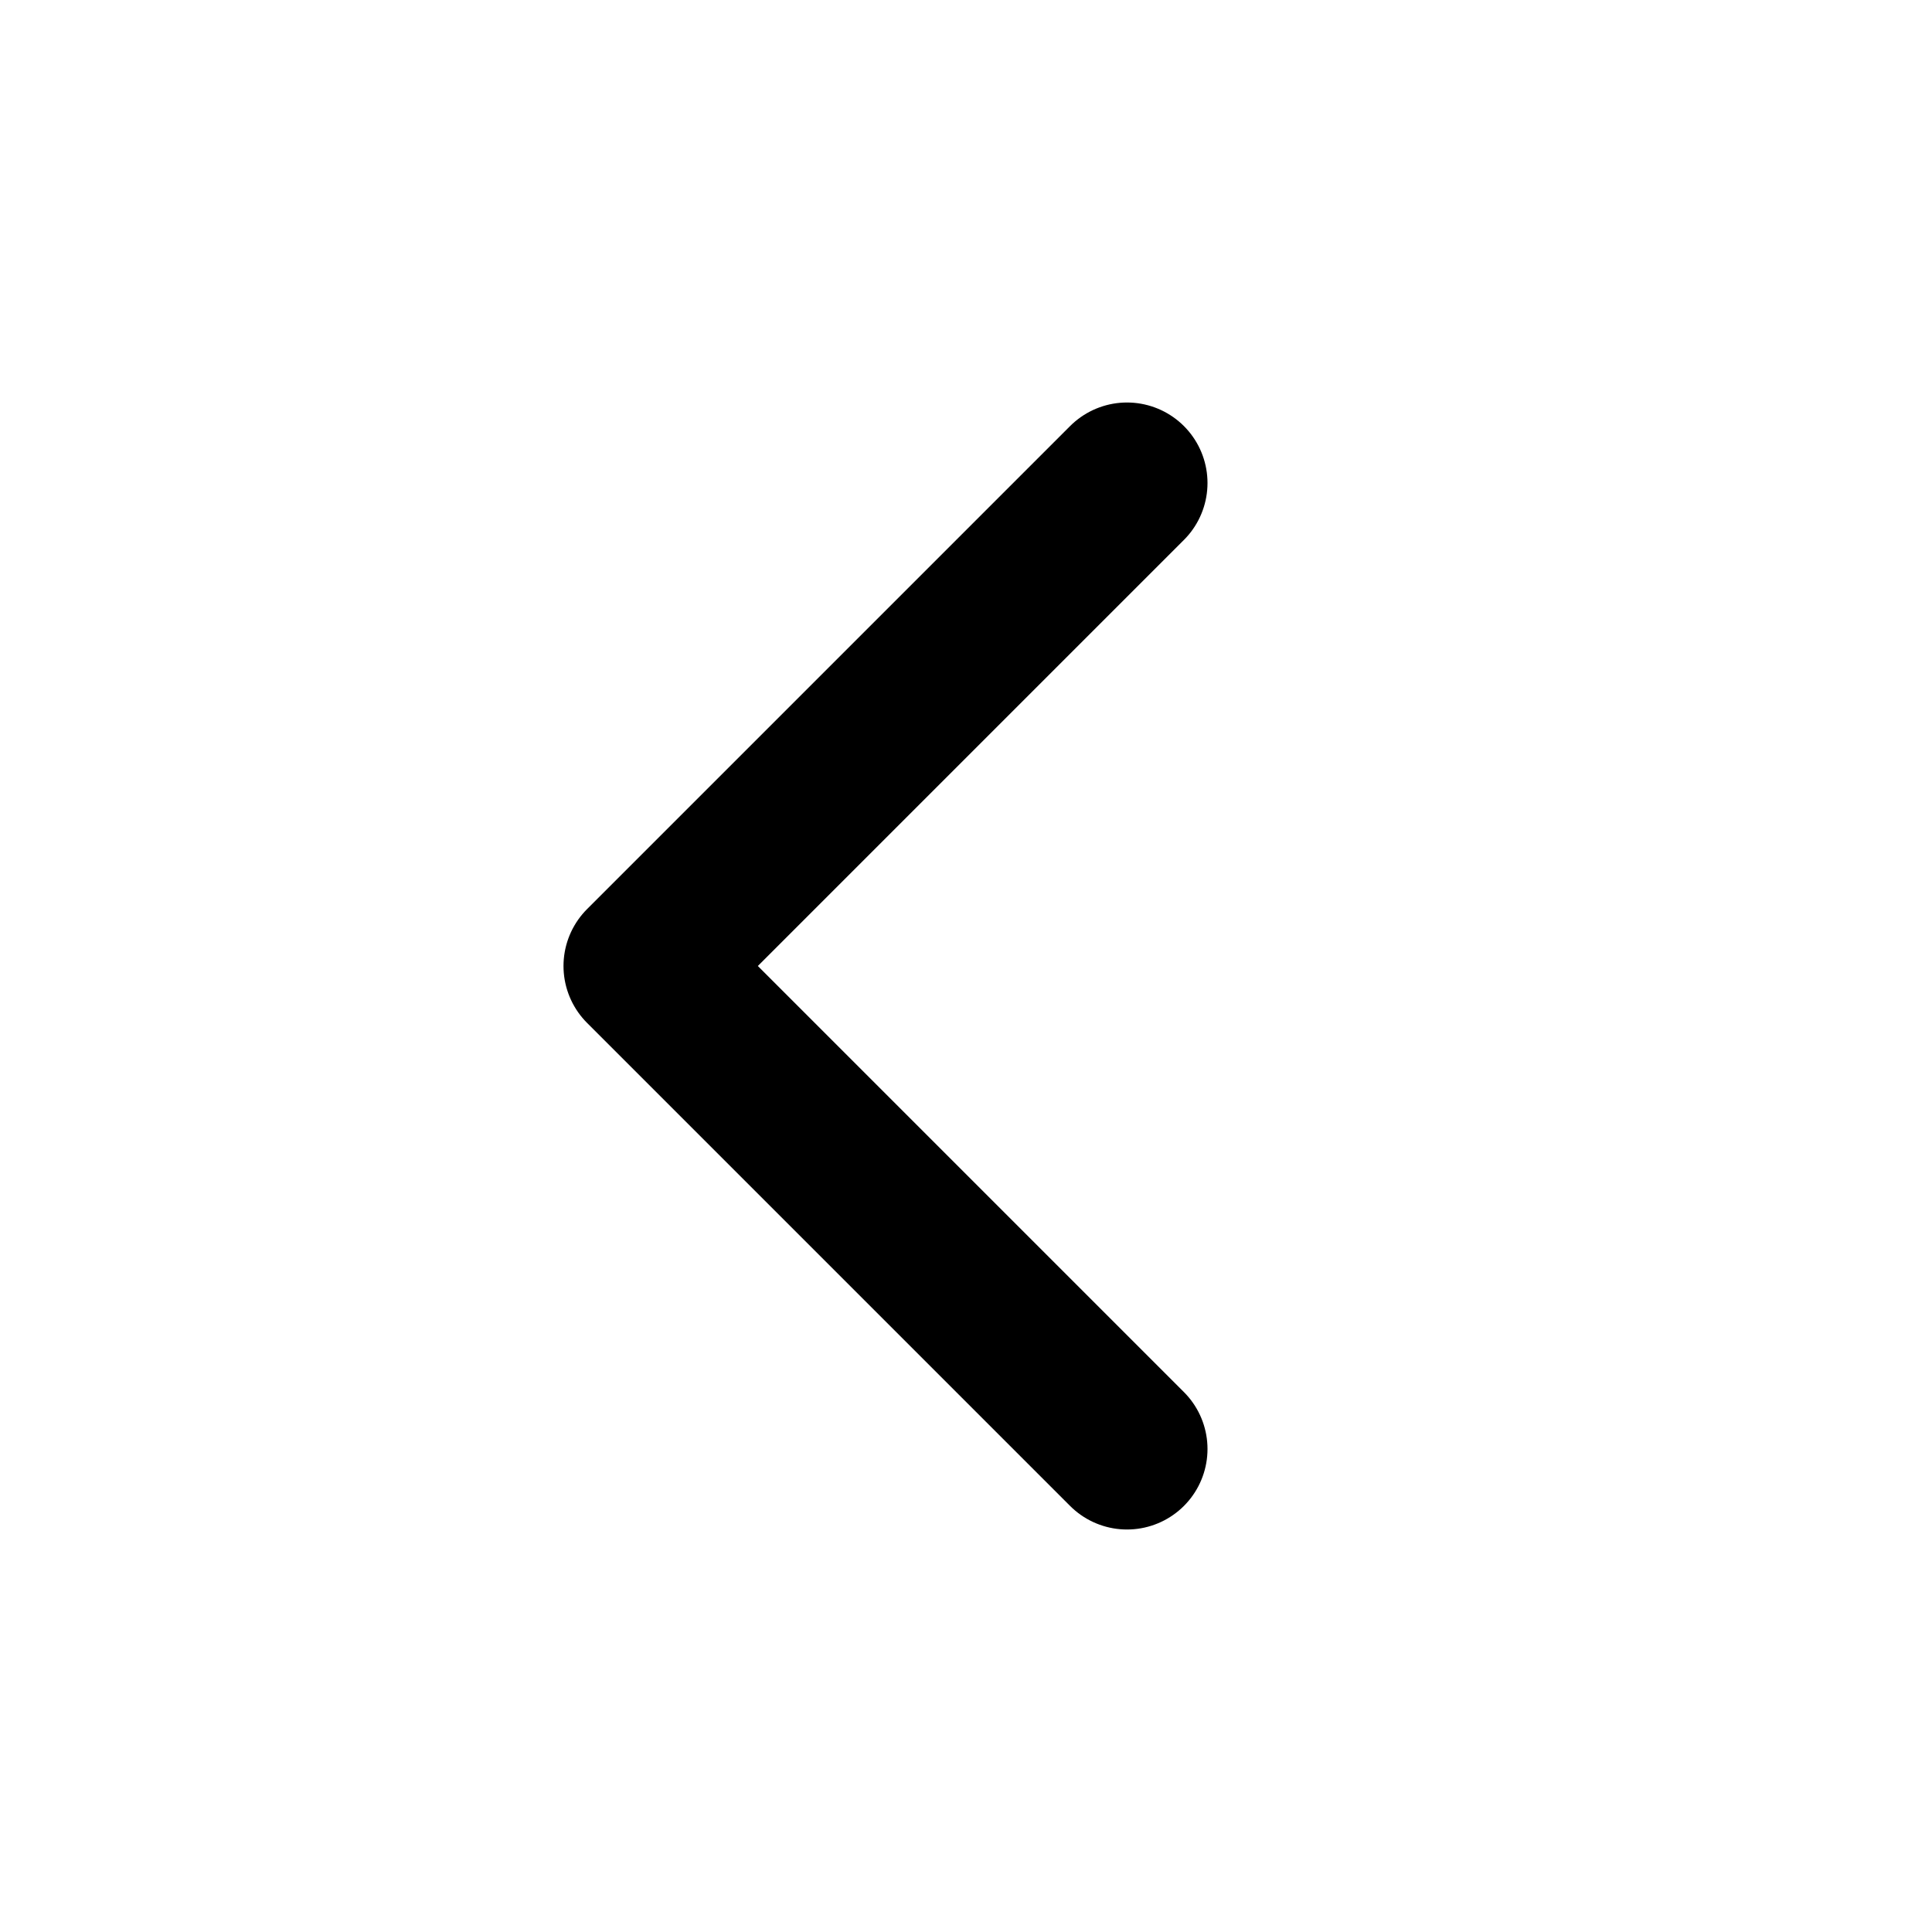
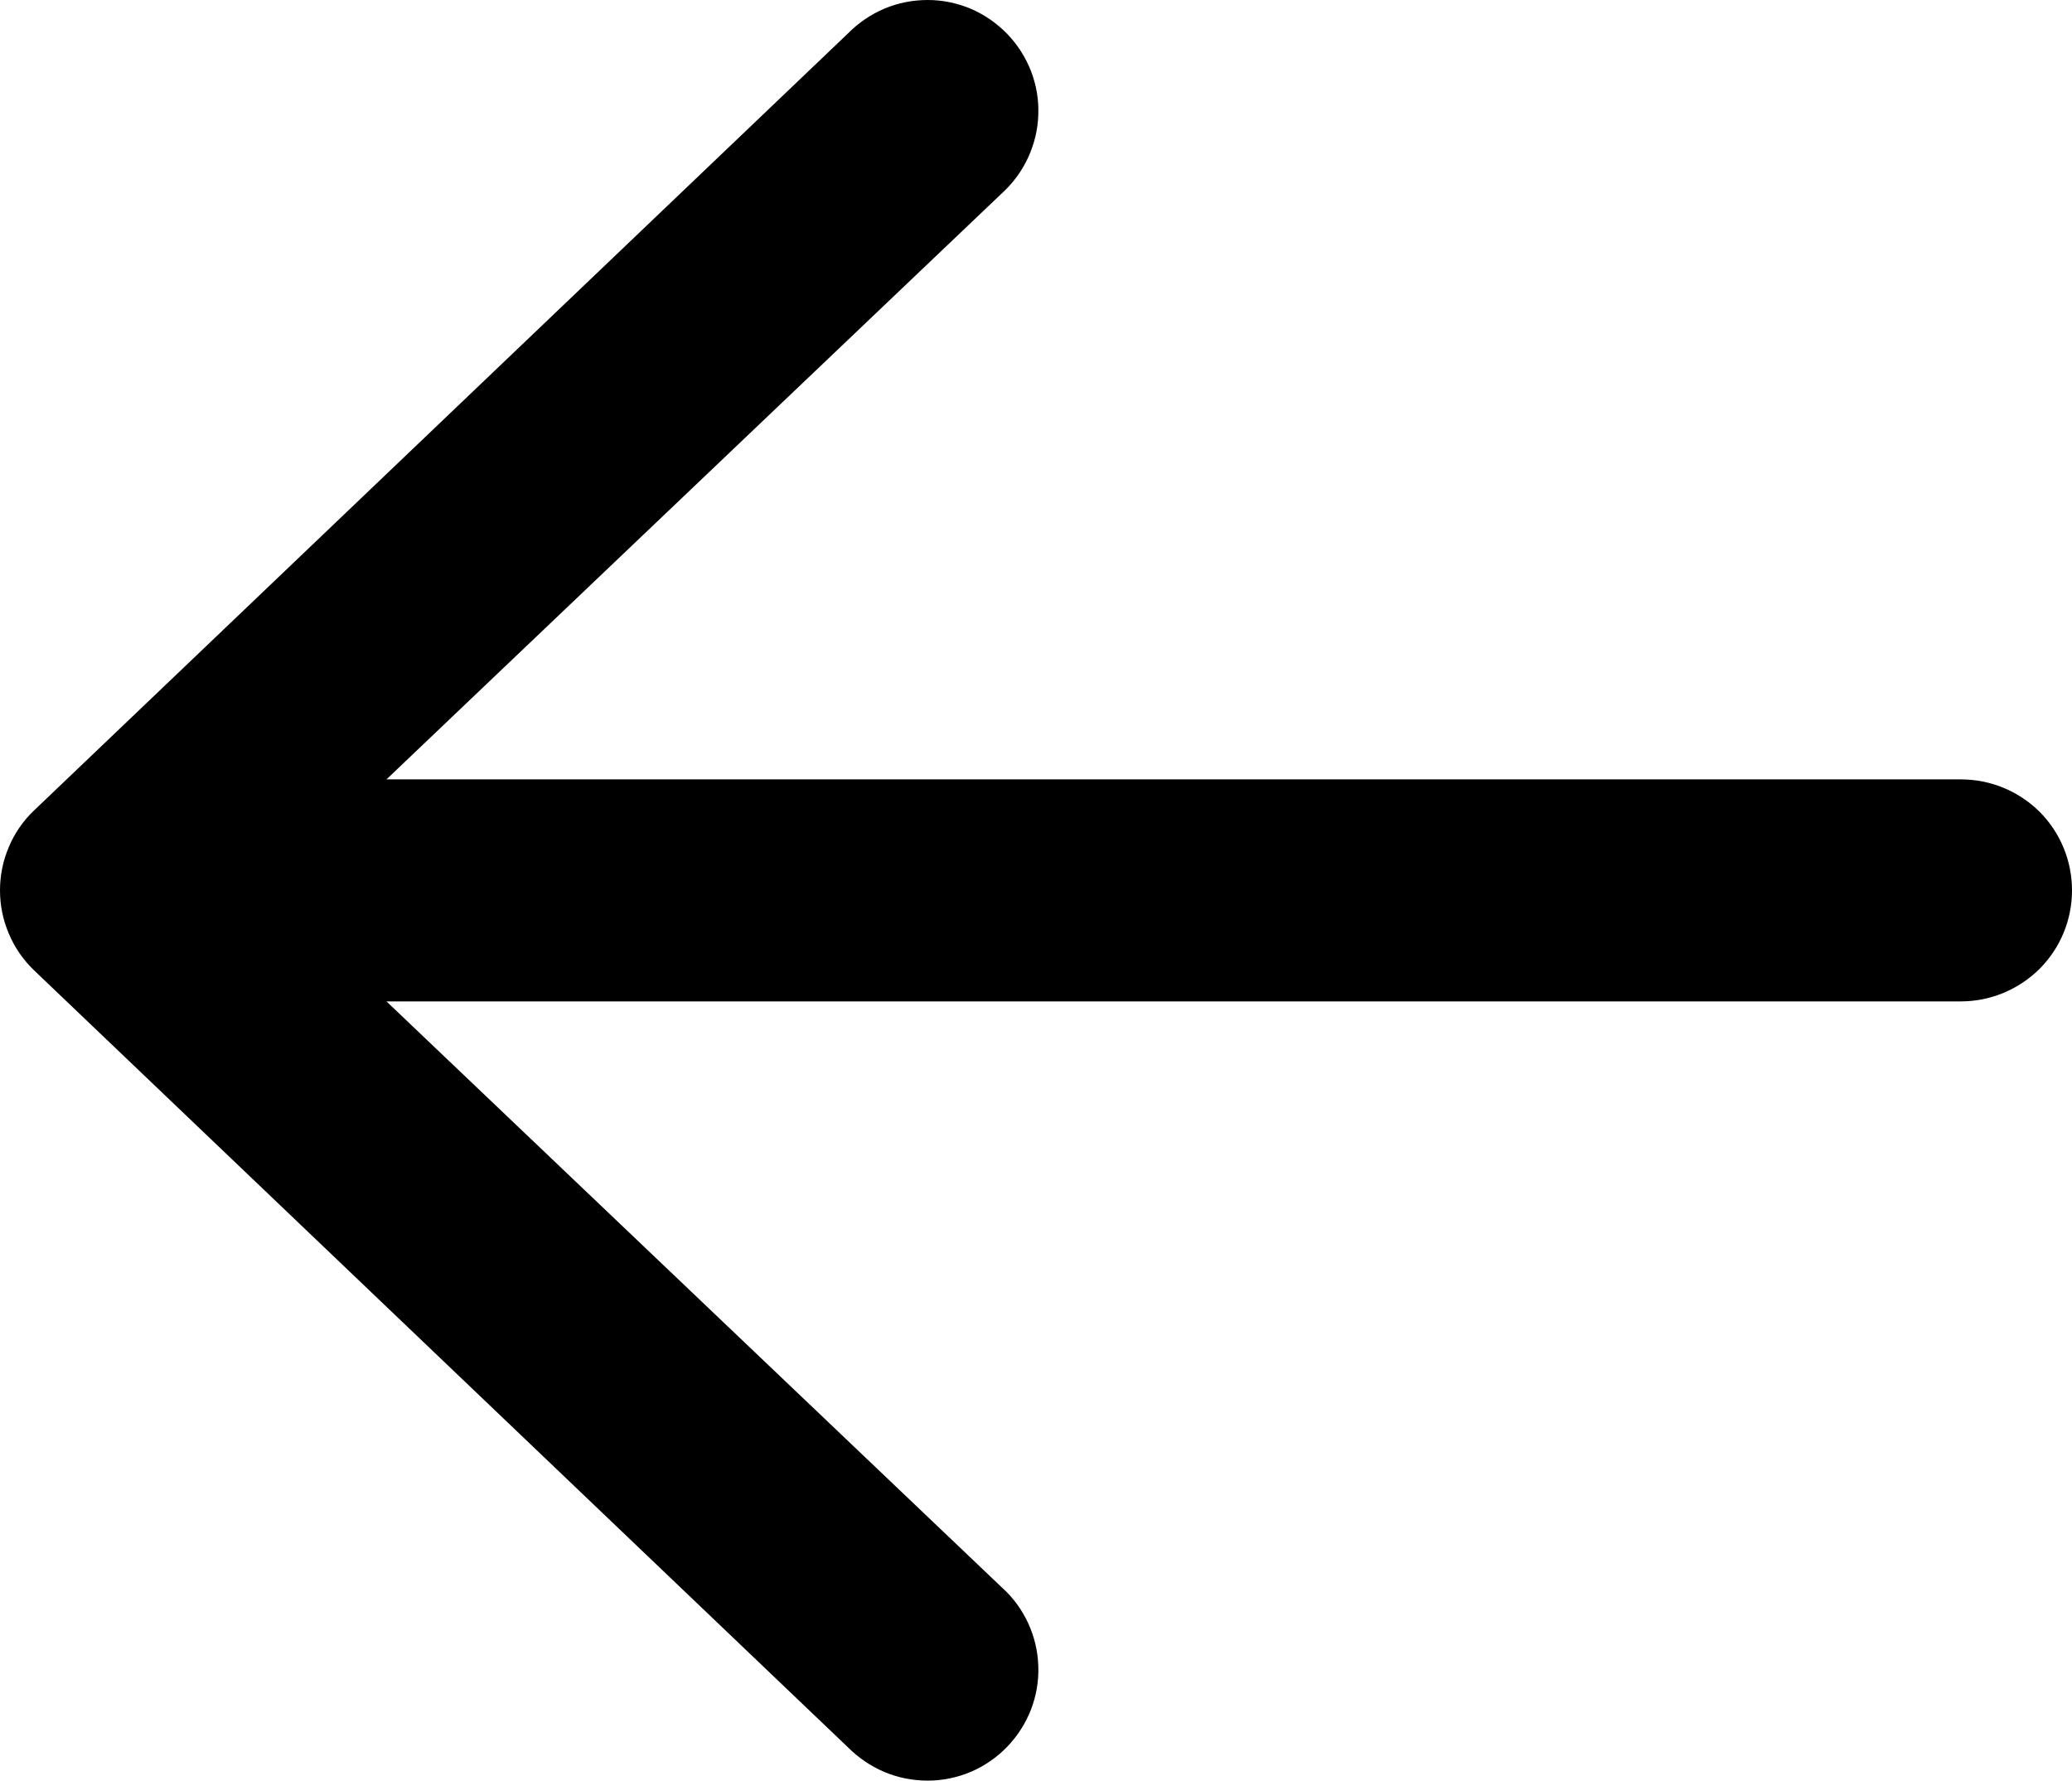
- <svg xmlns="http://www.w3.org/2000/svg" width="24" height="24" viewBox="0 0 24 24" fill="none" stroke="currentColor" stroke-width="2" stroke-linecap="round" stroke-linejoin="round" aria-hidden="true">
-   <polyline points="14 18 8 12 14 6" />
+ <svg xmlns="http://www.w3.org/2000/svg" width="13.999" height="12.031" viewBox="0 0 13.999 12.031" aria-hidden="true">
+   <path fill="currentColor" fill-rule="evenodd" d="M13.999 6.016 C13.999 6.214 13.921 6.405 13.78 6.546 C13.639 6.686 13.448 6.766 13.249 6.766 L2.611 6.766 L6.769 10.726 C6.844 10.793 6.904 10.875 6.946 10.966 C6.988 11.057 7.012 11.155 7.015 11.256 C7.019 11.356 7.002 11.456 6.966 11.55 C6.93 11.643 6.875 11.729 6.806 11.801 C6.736 11.874 6.653 11.931 6.561 11.971 C6.468 12.01 6.369 12.031 6.269 12.031 C6.168 12.031 6.069 12.012 5.976 11.973 C5.884 11.934 5.8 11.877 5.729 11.806 L0.23 6.556 C0.157 6.486 0.099 6.402 0.06 6.309 C0.02 6.216 0 6.116 0 6.016 C0 5.915 0.02 5.815 0.06 5.722 C0.099 5.629 0.157 5.545 0.23 5.476 L5.729 0.226 C5.8 0.154 5.884 0.097 5.976 0.058 C6.069 0.019 6.168 -0 6.269 0 C6.369 0 6.468 0.021 6.561 0.06 C6.653 0.1 6.736 0.158 6.806 0.23 C6.875 0.302 6.93 0.388 6.966 0.481 C7.002 0.575 7.019 0.675 7.015 0.775 C7.012 0.876 6.988 0.974 6.946 1.065 C6.904 1.156 6.844 1.238 6.769 1.306 L2.611 5.266 L13.249 5.266 C13.448 5.266 13.639 5.345 13.78 5.485 C13.921 5.626 13.999 5.817 13.999 6.016 Z" />
</svg>
